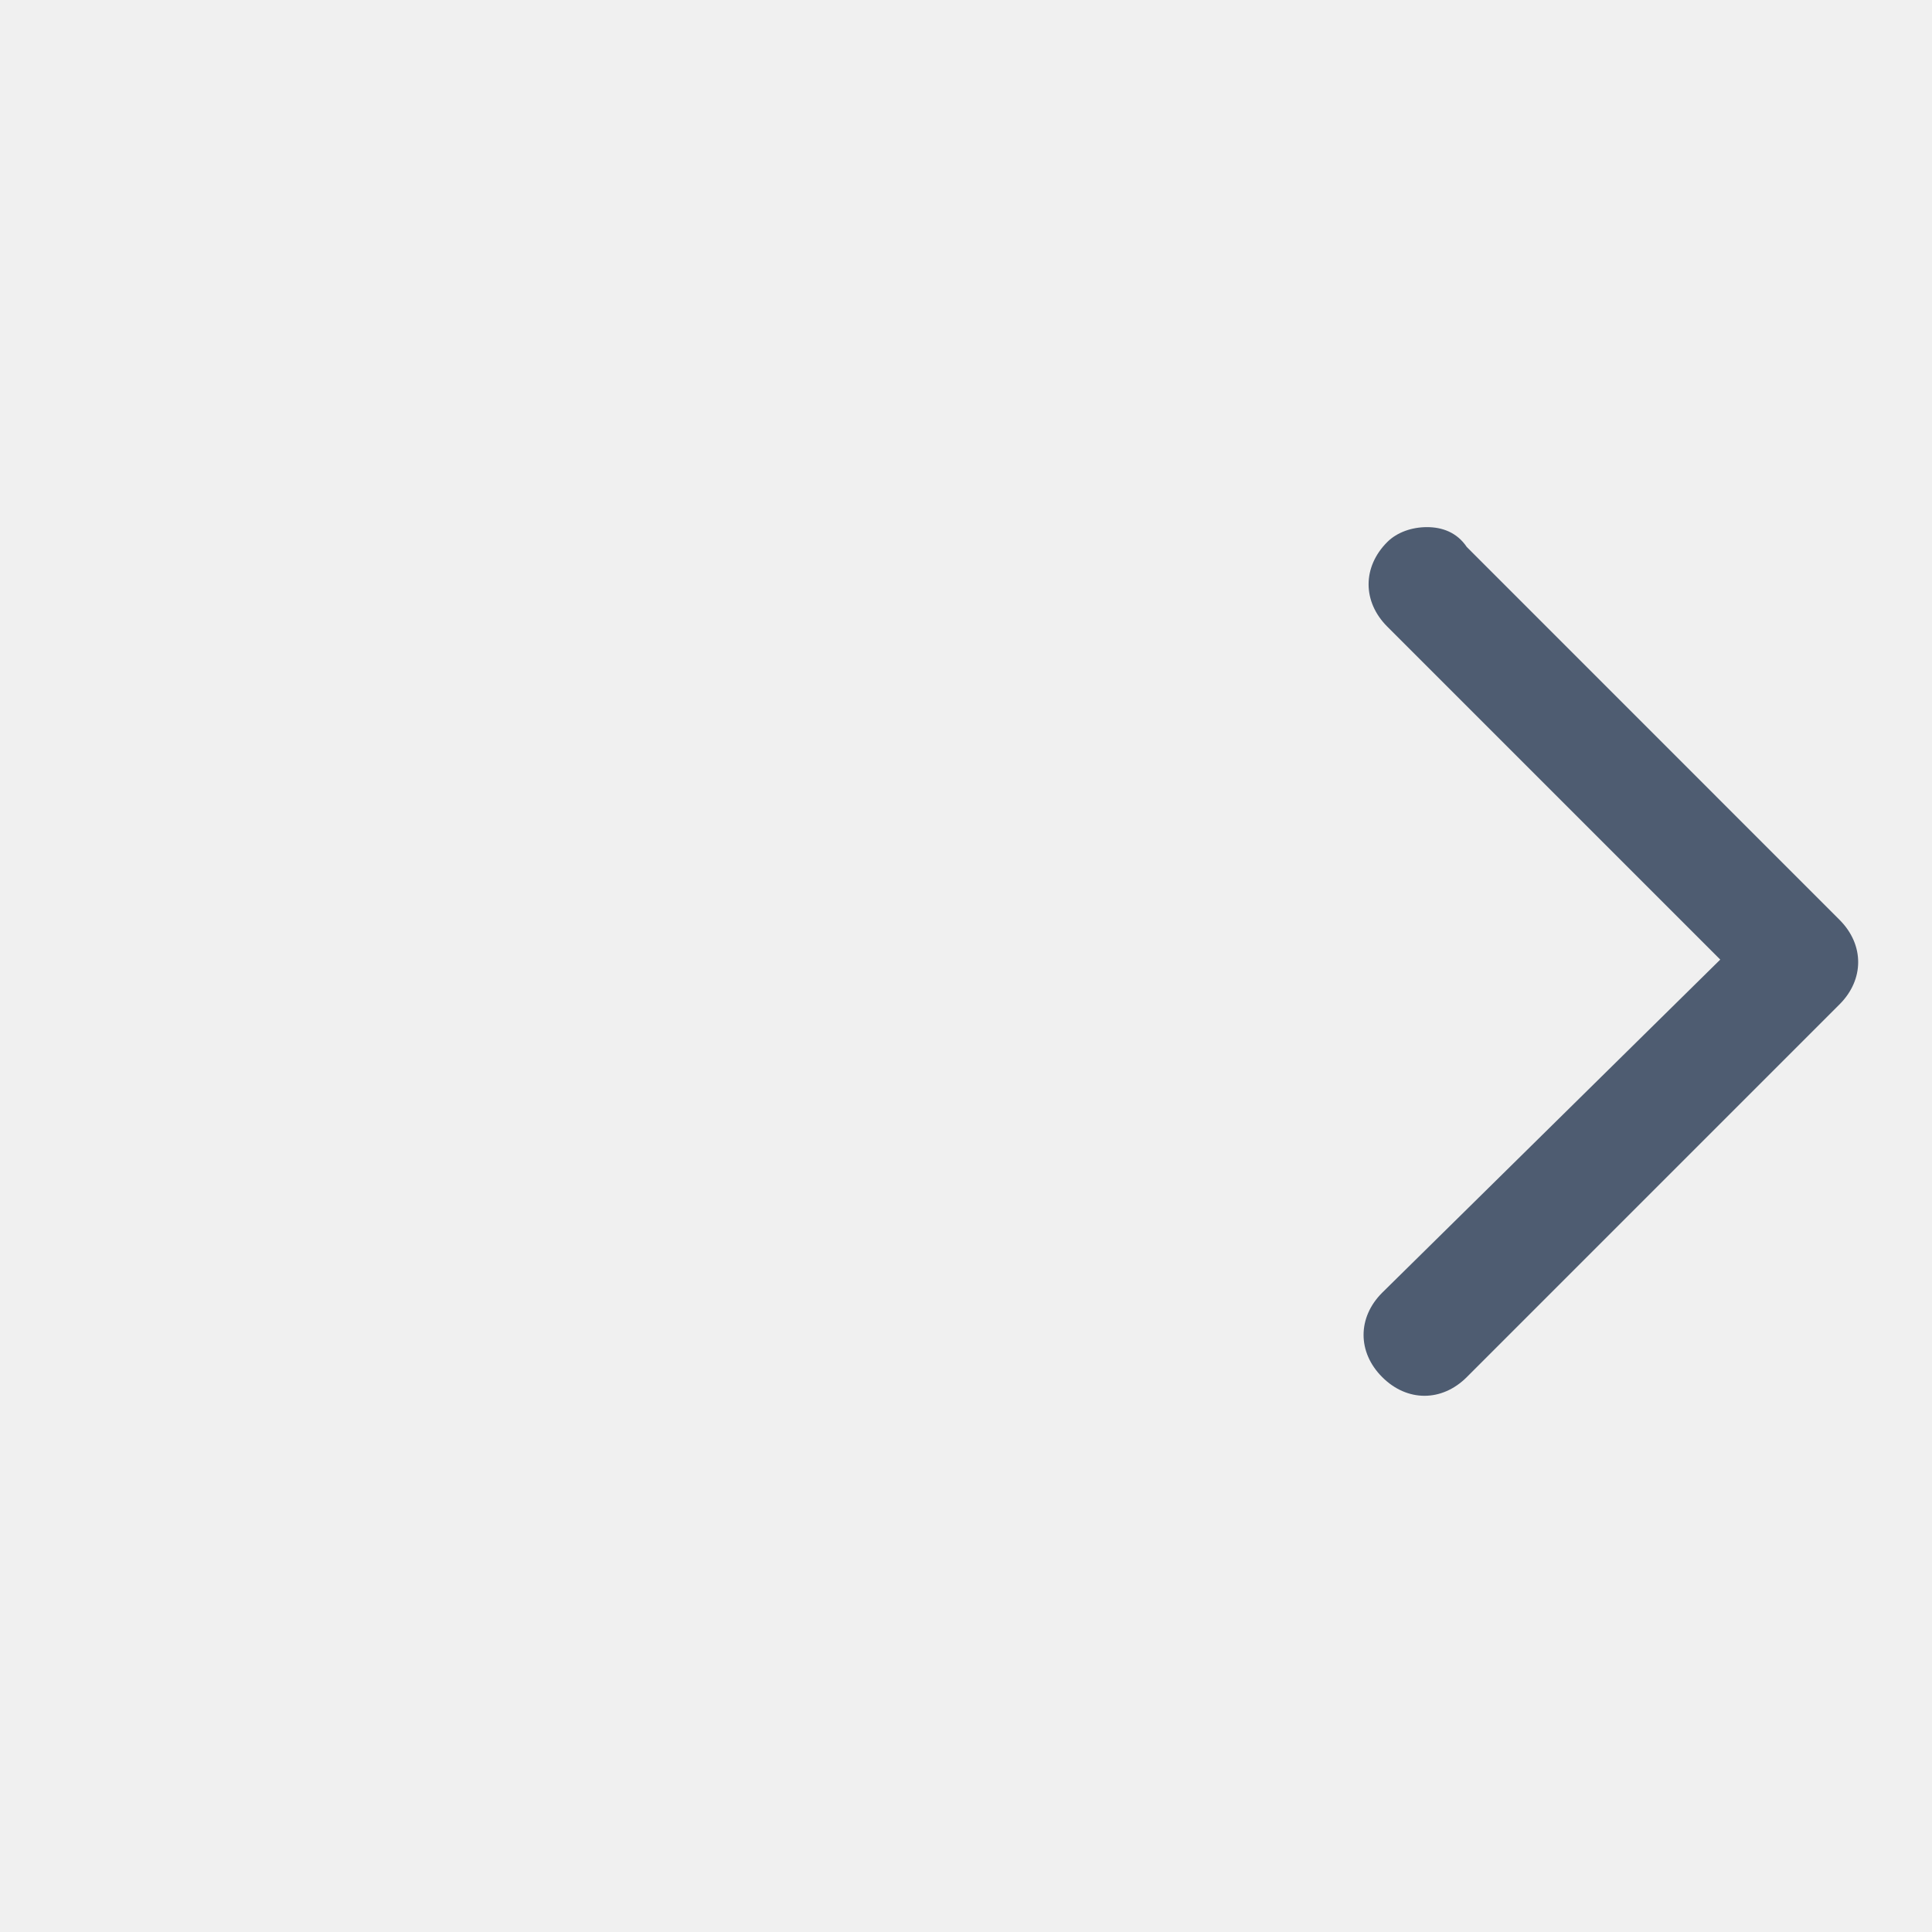
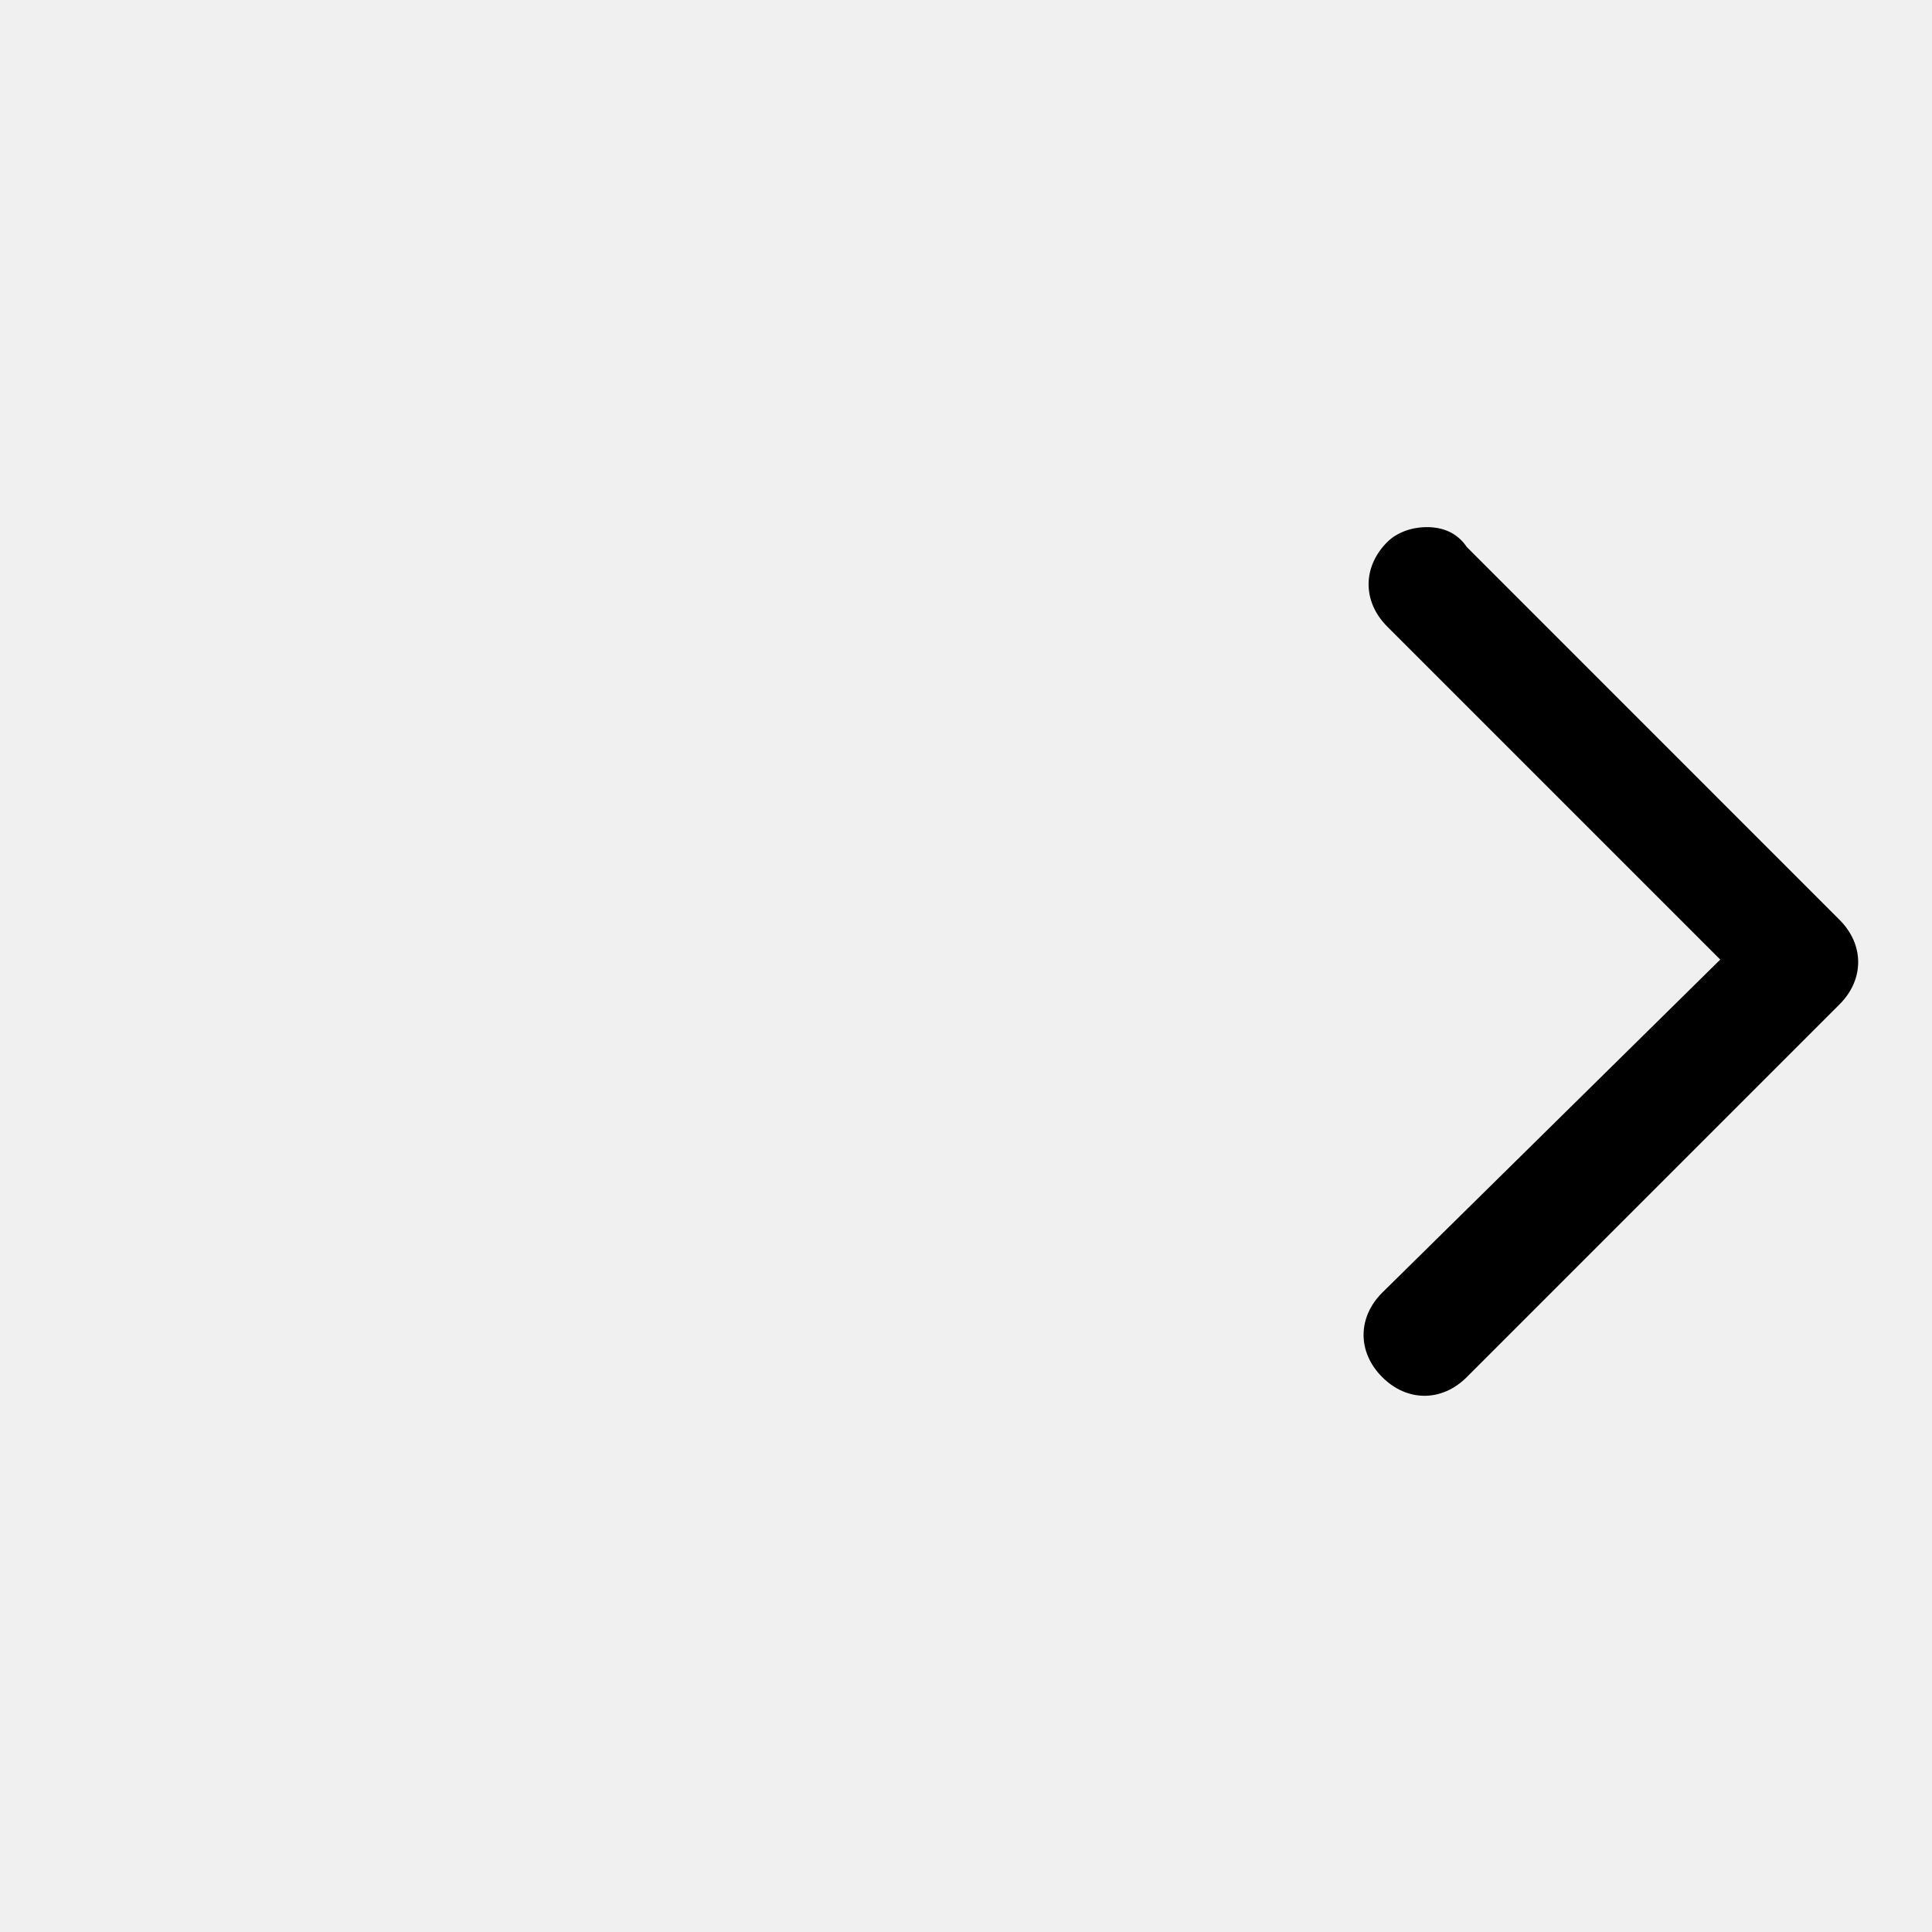
<svg xmlns="http://www.w3.org/2000/svg" width="25" height="25" viewBox="0 0 25 25" fill="none">
  <g clip-path="url(#clip0_224_2305)">
-     <path d="M18.465 6.821C18.658 6.821 18.851 6.886 18.98 7.078L23.804 11.903C24.125 12.224 24.125 12.675 23.804 12.996L18.98 17.82C18.658 18.142 18.208 18.142 17.886 17.82C17.564 17.499 17.564 17.048 17.886 16.727L22.26 12.417L17.951 8.108C17.629 7.786 17.629 7.336 17.951 7.014C18.079 6.886 18.272 6.821 18.465 6.821Z" fill="#4E5C71" />
+     <path d="M18.465 6.821C18.658 6.821 18.851 6.886 18.98 7.078L23.804 11.903C24.125 12.224 24.125 12.675 23.804 12.996L18.98 17.82C18.658 18.142 18.208 18.142 17.886 17.82C17.564 17.499 17.564 17.048 17.886 16.727L22.26 12.417L17.951 8.108C17.629 7.786 17.629 7.336 17.951 7.014C18.079 6.886 18.272 6.821 18.465 6.821Z" fill="currentColor" />
  </g>
  <defs>
    <clipPath id="clip0_224_2305">
      <rect width="24" height="24" fill="white" transform="translate(0.0449219 0.441284)" />
    </clipPath>
  </defs>
</svg>
